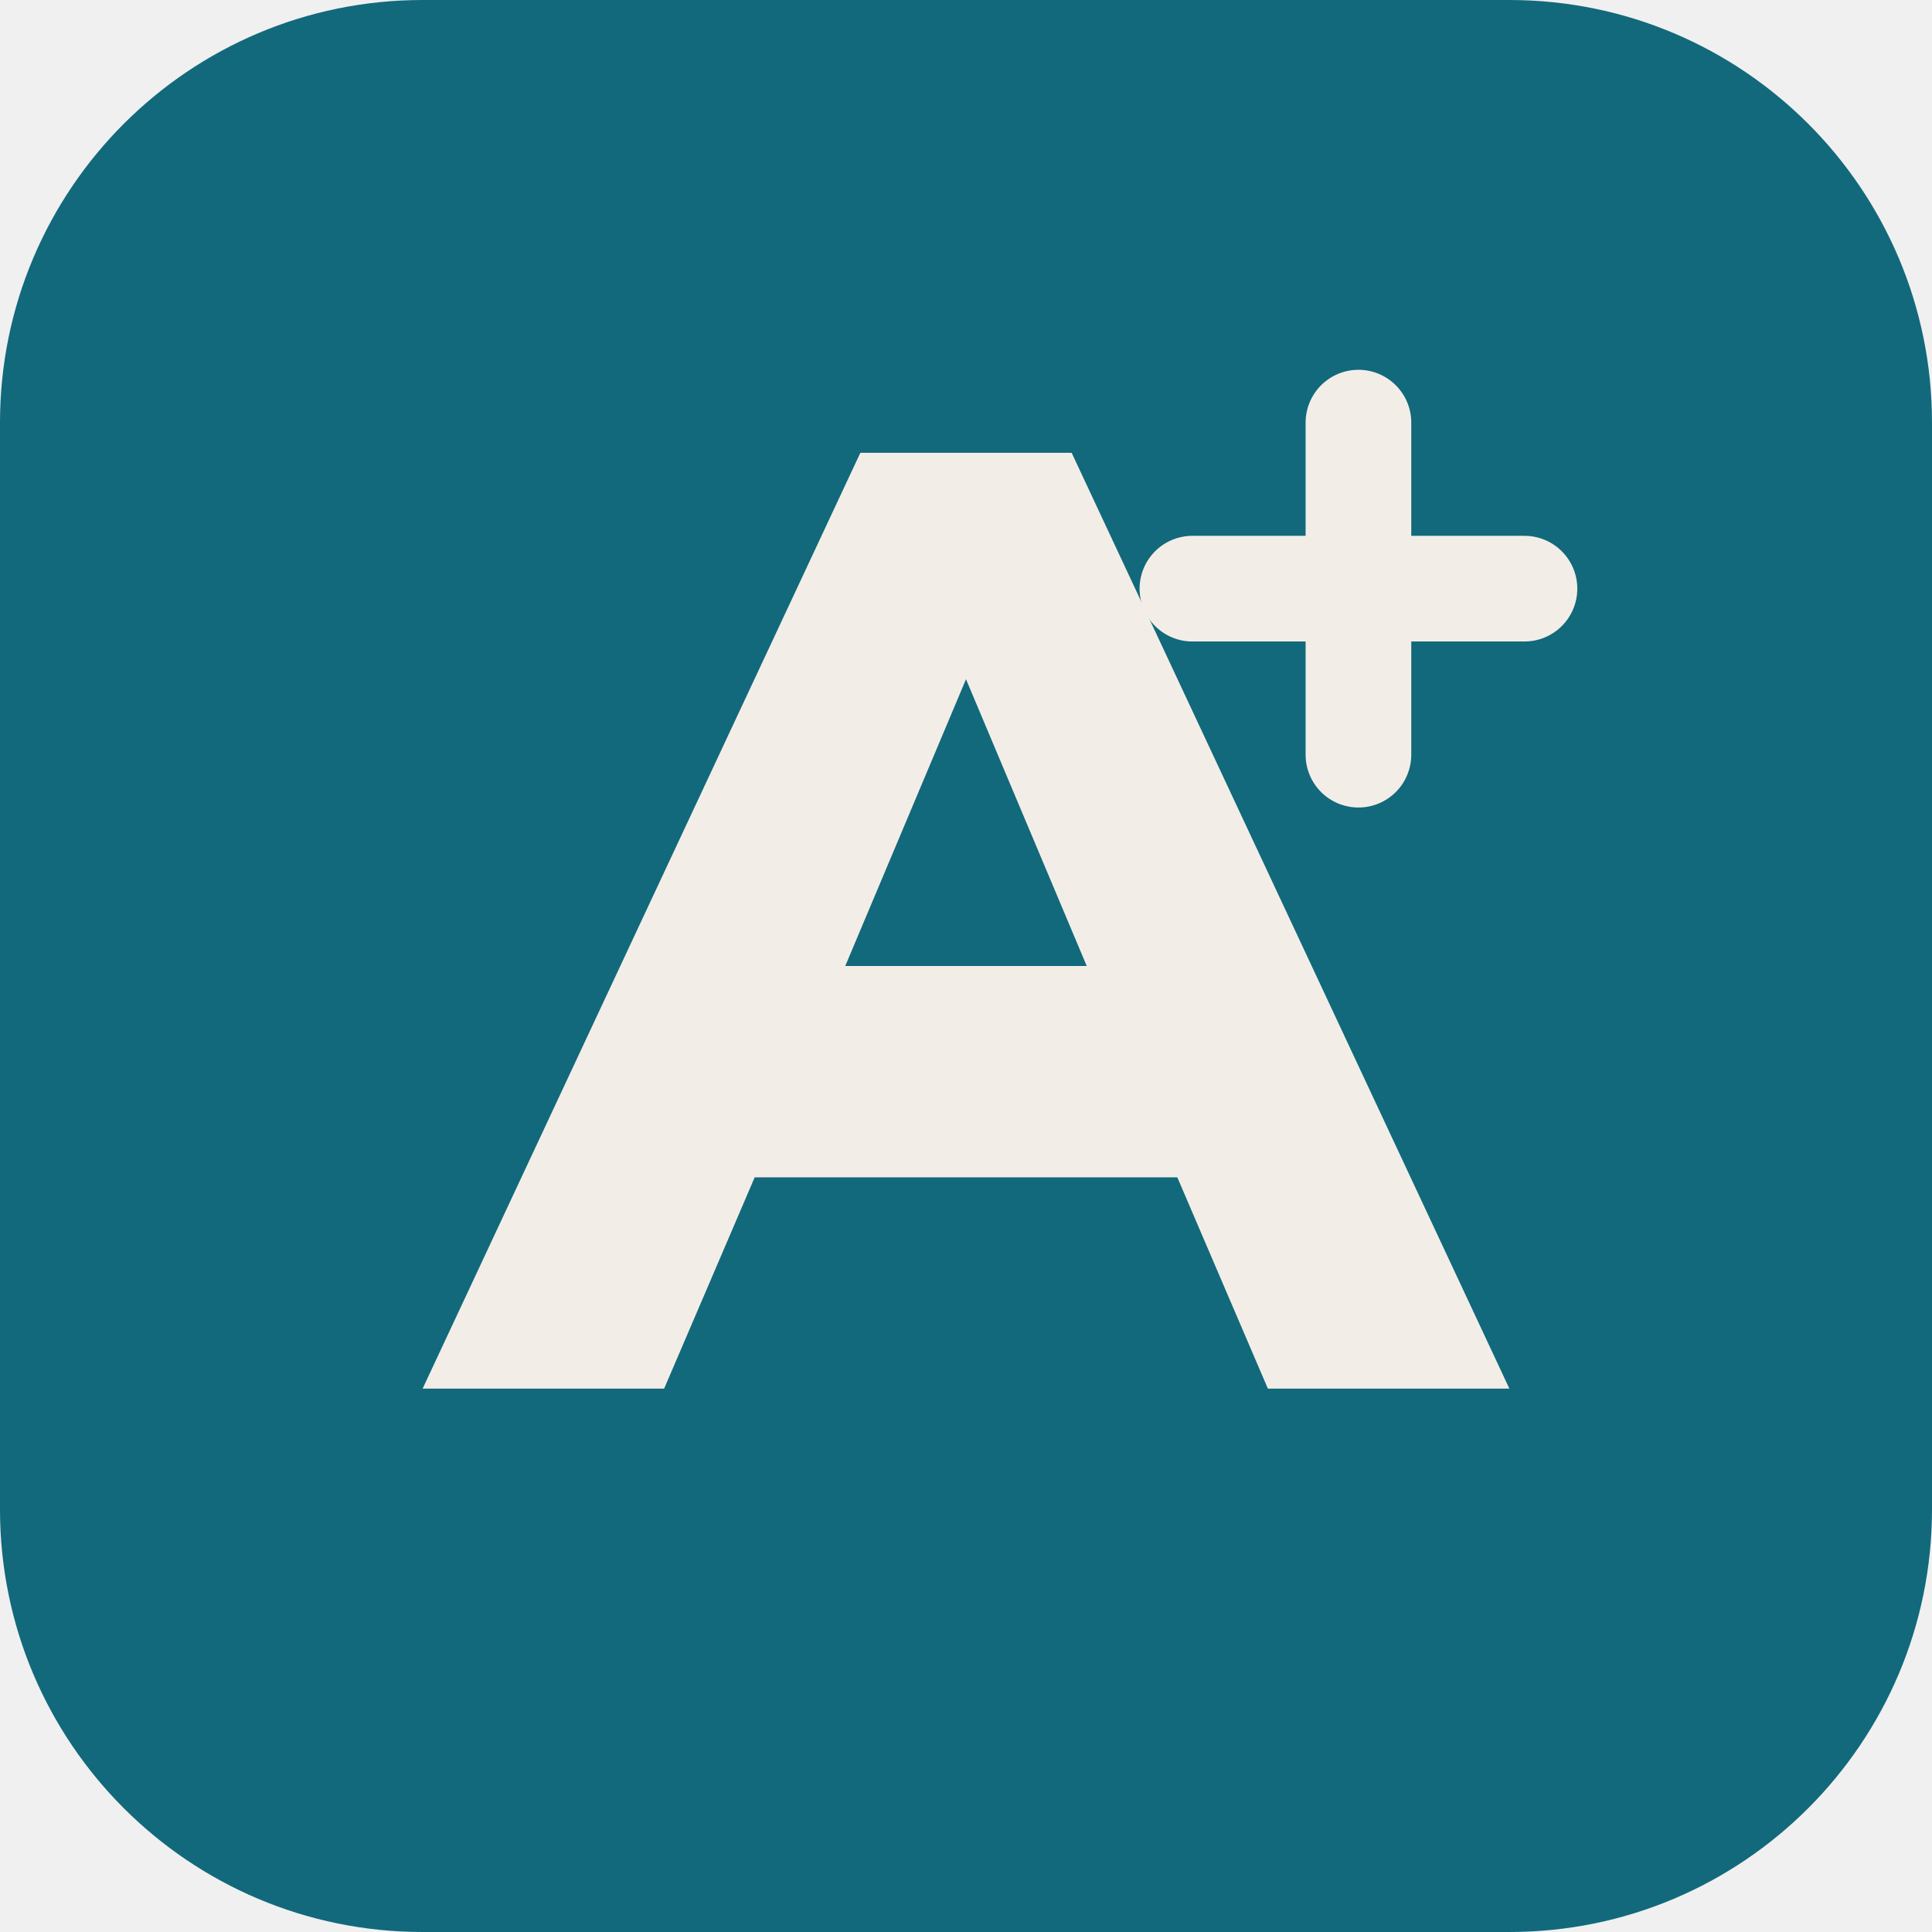
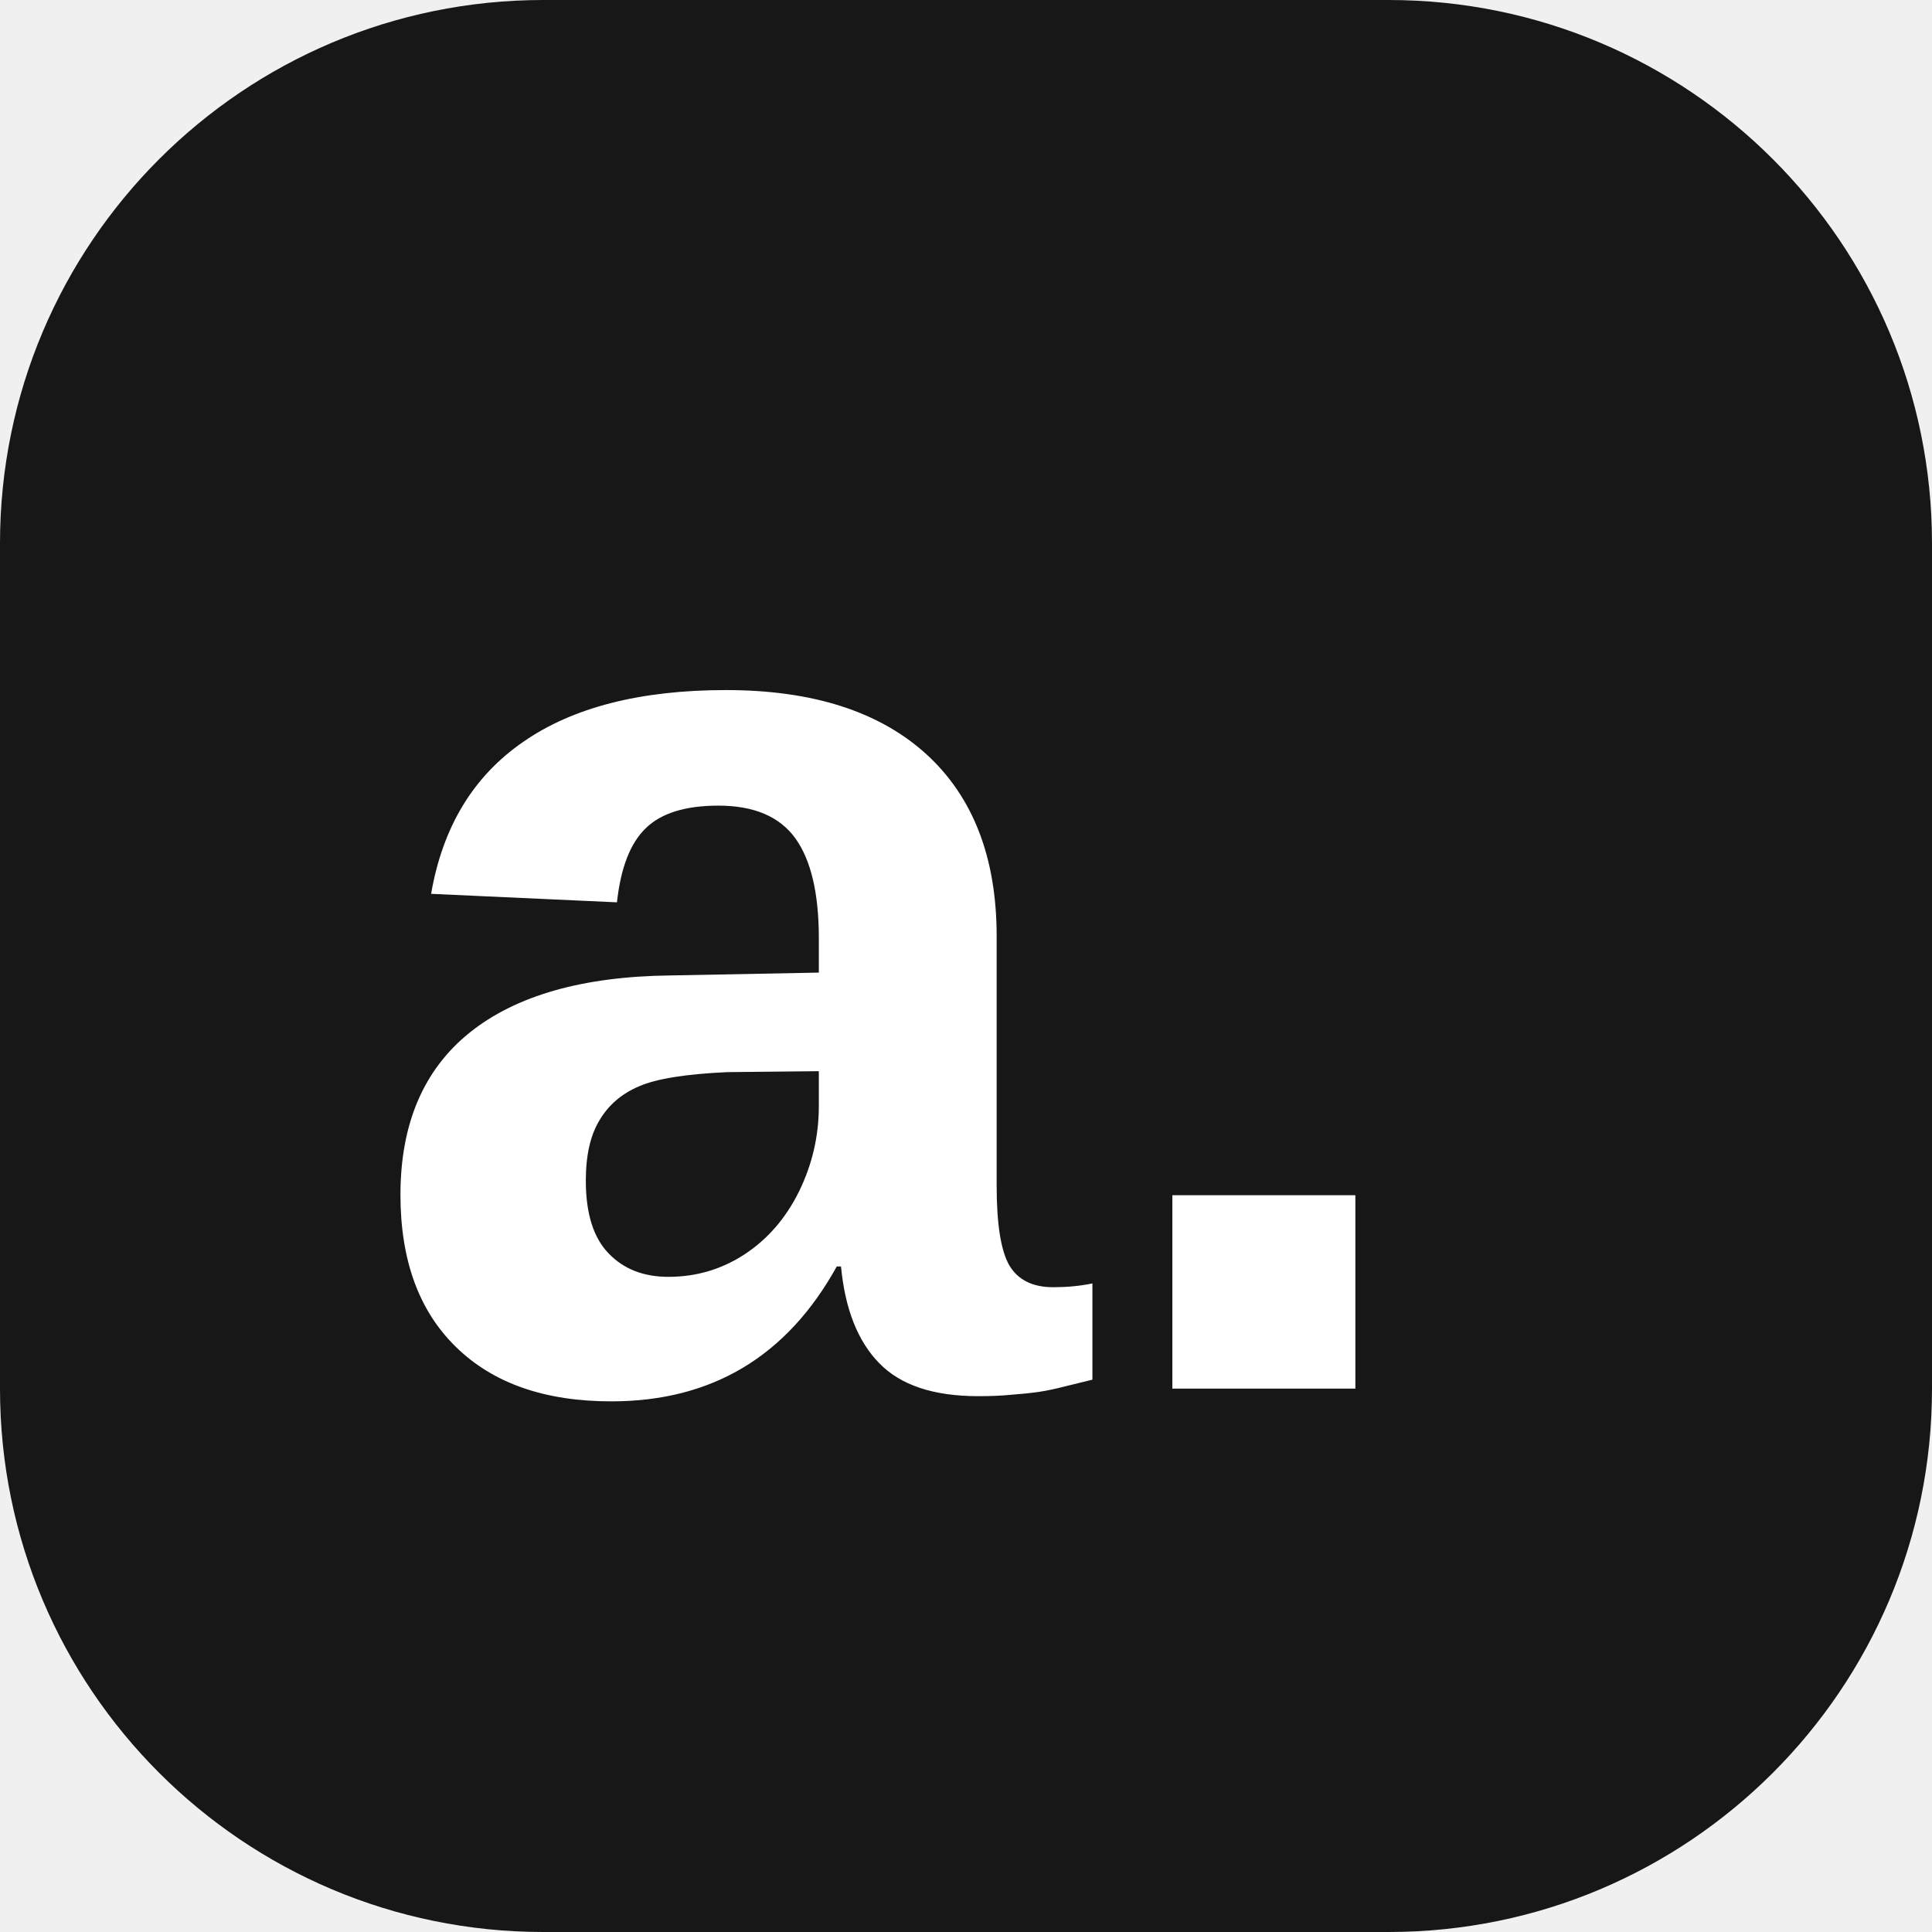
<svg xmlns="http://www.w3.org/2000/svg" viewBox="0 0 64 64">
-   <rect width="64" height="64" rx="14" fill="#12697B" />
-   <path d="M14 46 28.5 15h7L50 46h-8l-3-7H25l-3 7h-8Zm14-14h8l-4-9.5L28 32Z" fill="#F2EEE7" />
-   <path d="M45 14v11M39.5 19.5h11" stroke="#F2EEE7" stroke-width="3.5" stroke-linecap="round" />
+   <rect width="64" height="64" rx="18" fill="#171717" />
+   <text x="12" y="46" font-family="Arial,sans-serif" font-size="43" font-weight="bold" fill="#fff">a.</text>
</svg>
